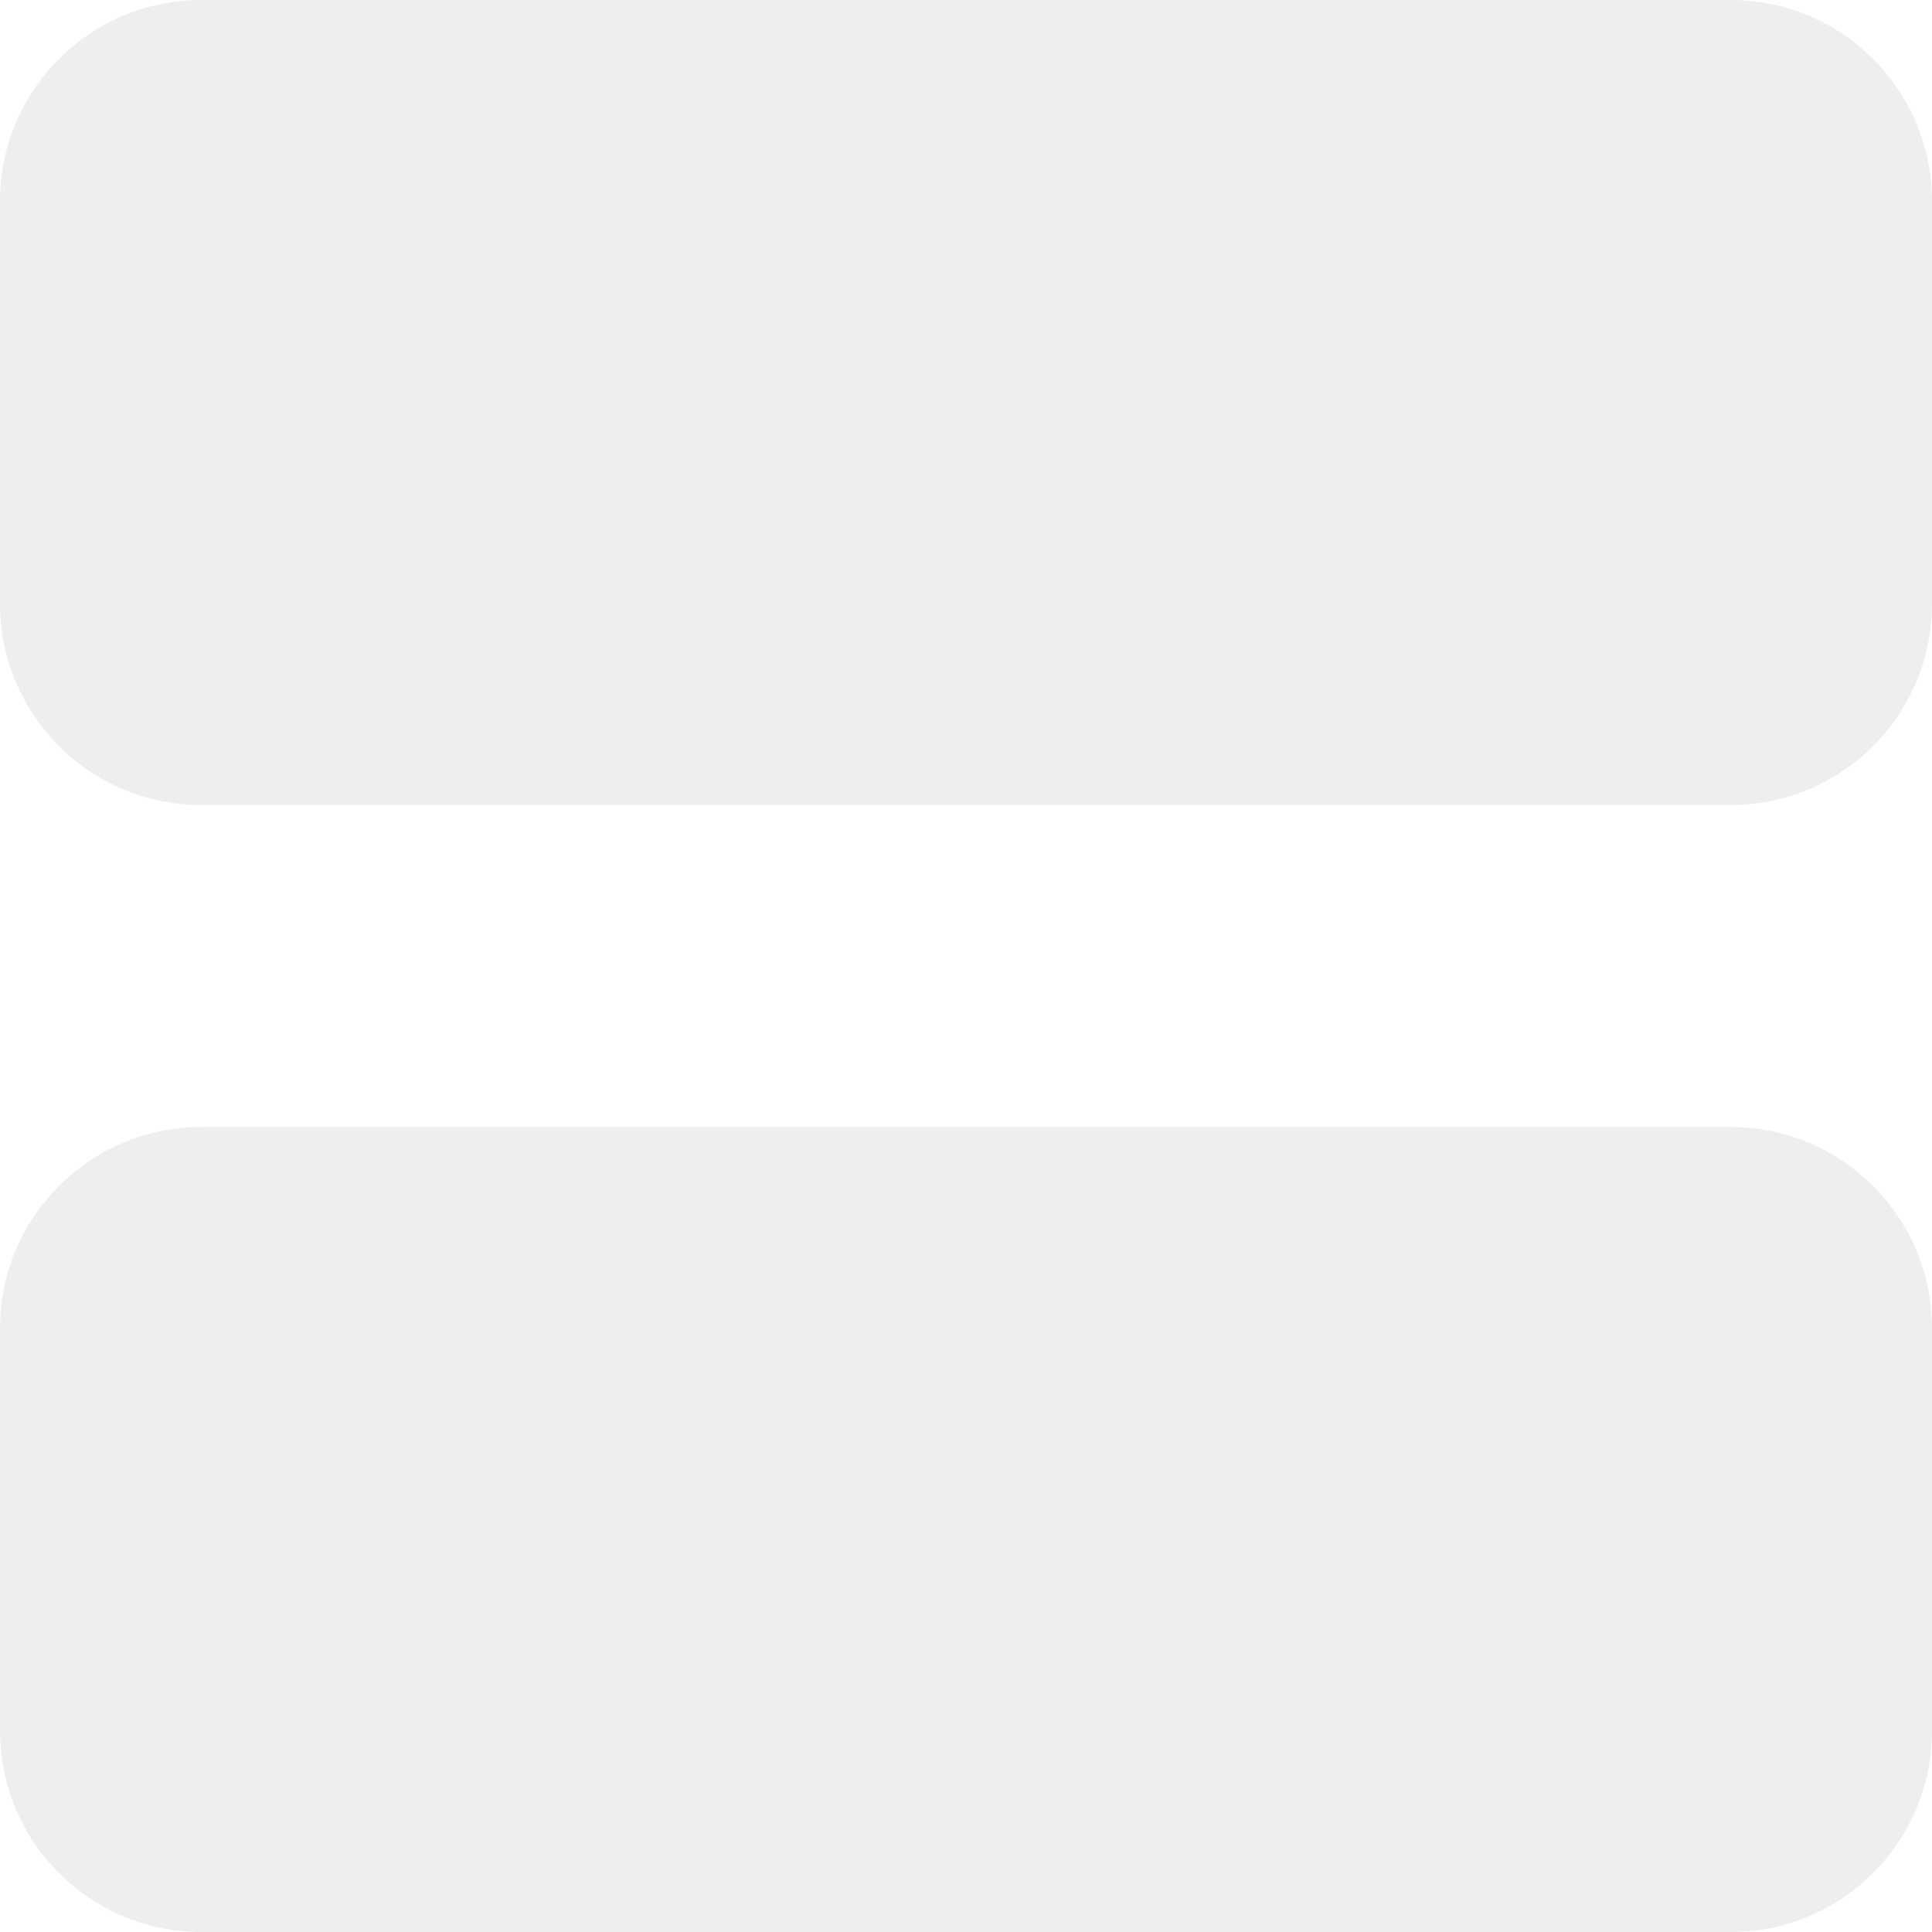
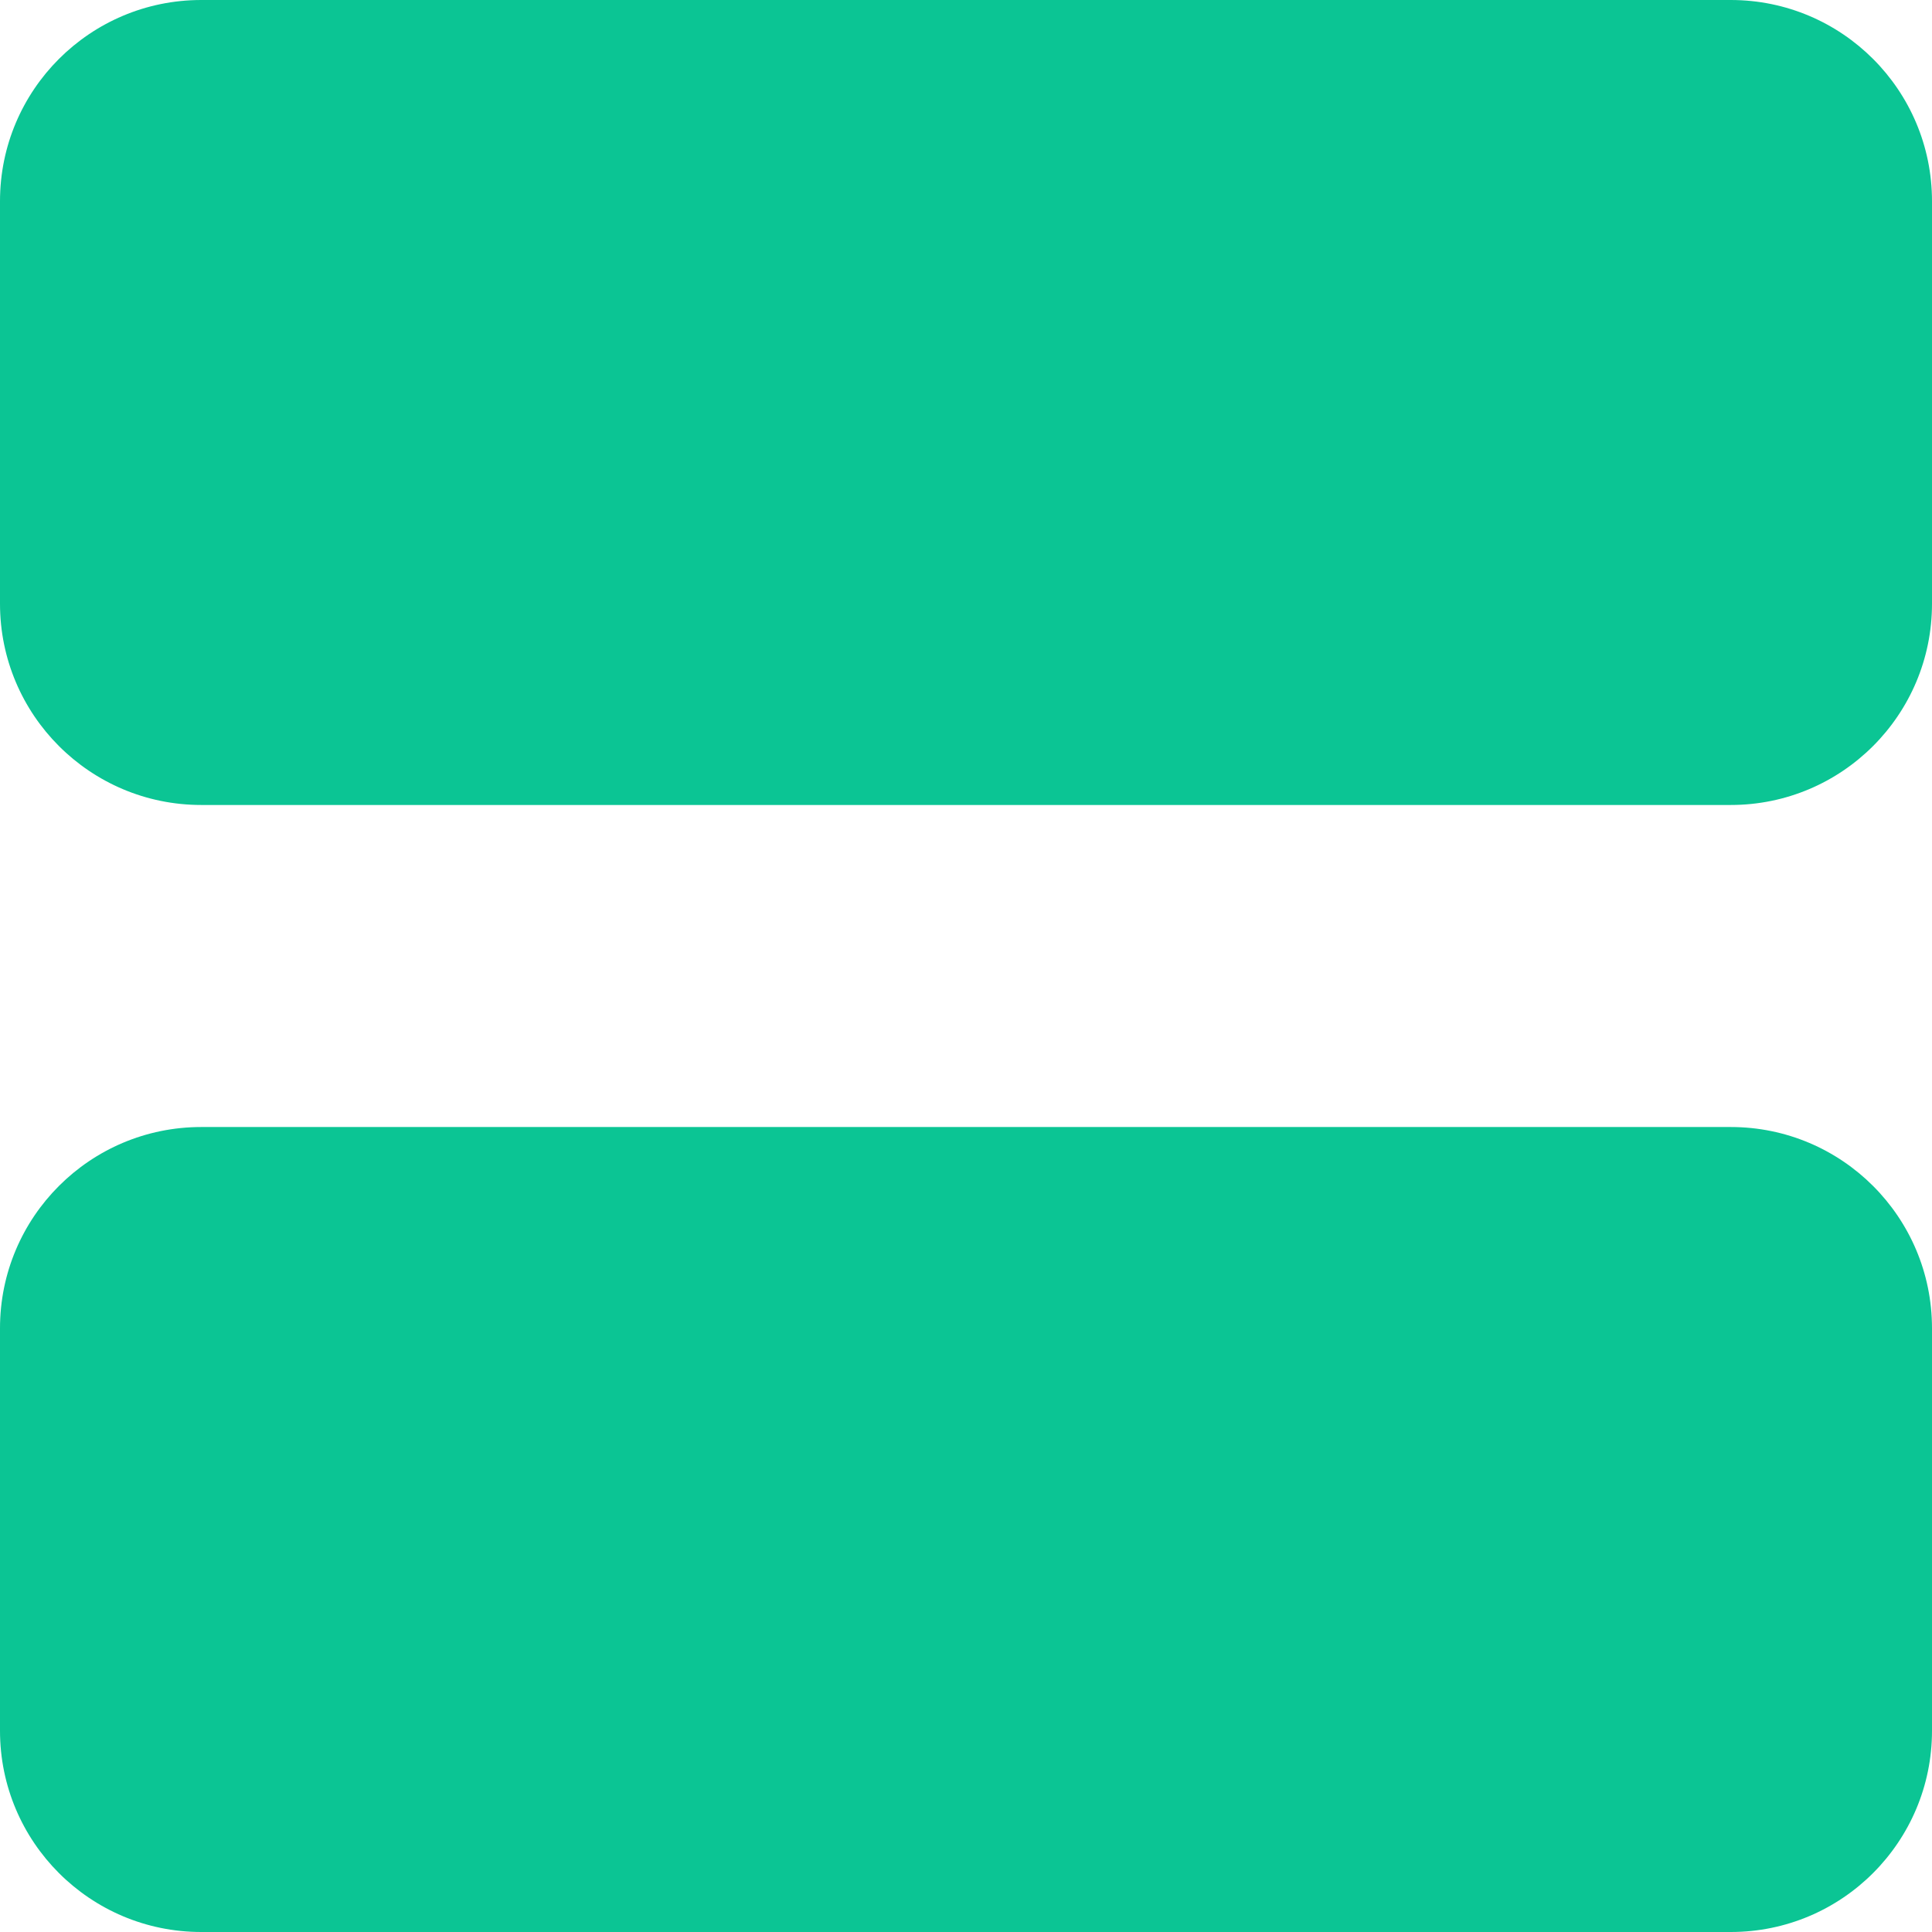
<svg xmlns="http://www.w3.org/2000/svg" width="32" height="32" viewBox="0 0 32 32" fill="none">
-   <path d="M0 3.333C0 1.492 1.492 0 3.333 0H28.667C30.508 0 32 1.492 32 3.333V10C32 11.841 30.508 13.333 28.667 13.333H3.333C1.492 13.333 0 11.841 0 10V3.333Z" fill="#EEEEEE" />
-   <path d="M0 22C0 20.159 1.492 18.667 3.333 18.667H28.667C30.508 18.667 32 20.159 32 22V28.667C32 30.508 30.508 32 28.667 32H3.333C1.492 32 0 30.508 0 28.667V22Z" fill="#EEEEEE" />
+   <path d="M0 3.333C0 1.492 1.492 0 3.333 0H28.667C30.508 0 32 1.492 32 3.333V10C32 11.841 30.508 13.333 28.667 13.333H3.333C1.492 13.333 0 11.841 0 10V3.333Z" fill="#0BC594" />
+   <path d="M0 22C0 20.159 1.492 18.667 3.333 18.667H28.667C30.508 18.667 32 20.159 32 22V28.667C32 30.508 30.508 32 28.667 32H3.333C1.492 32 0 30.508 0 28.667V22Z" fill="#0BC594" />
</svg>
